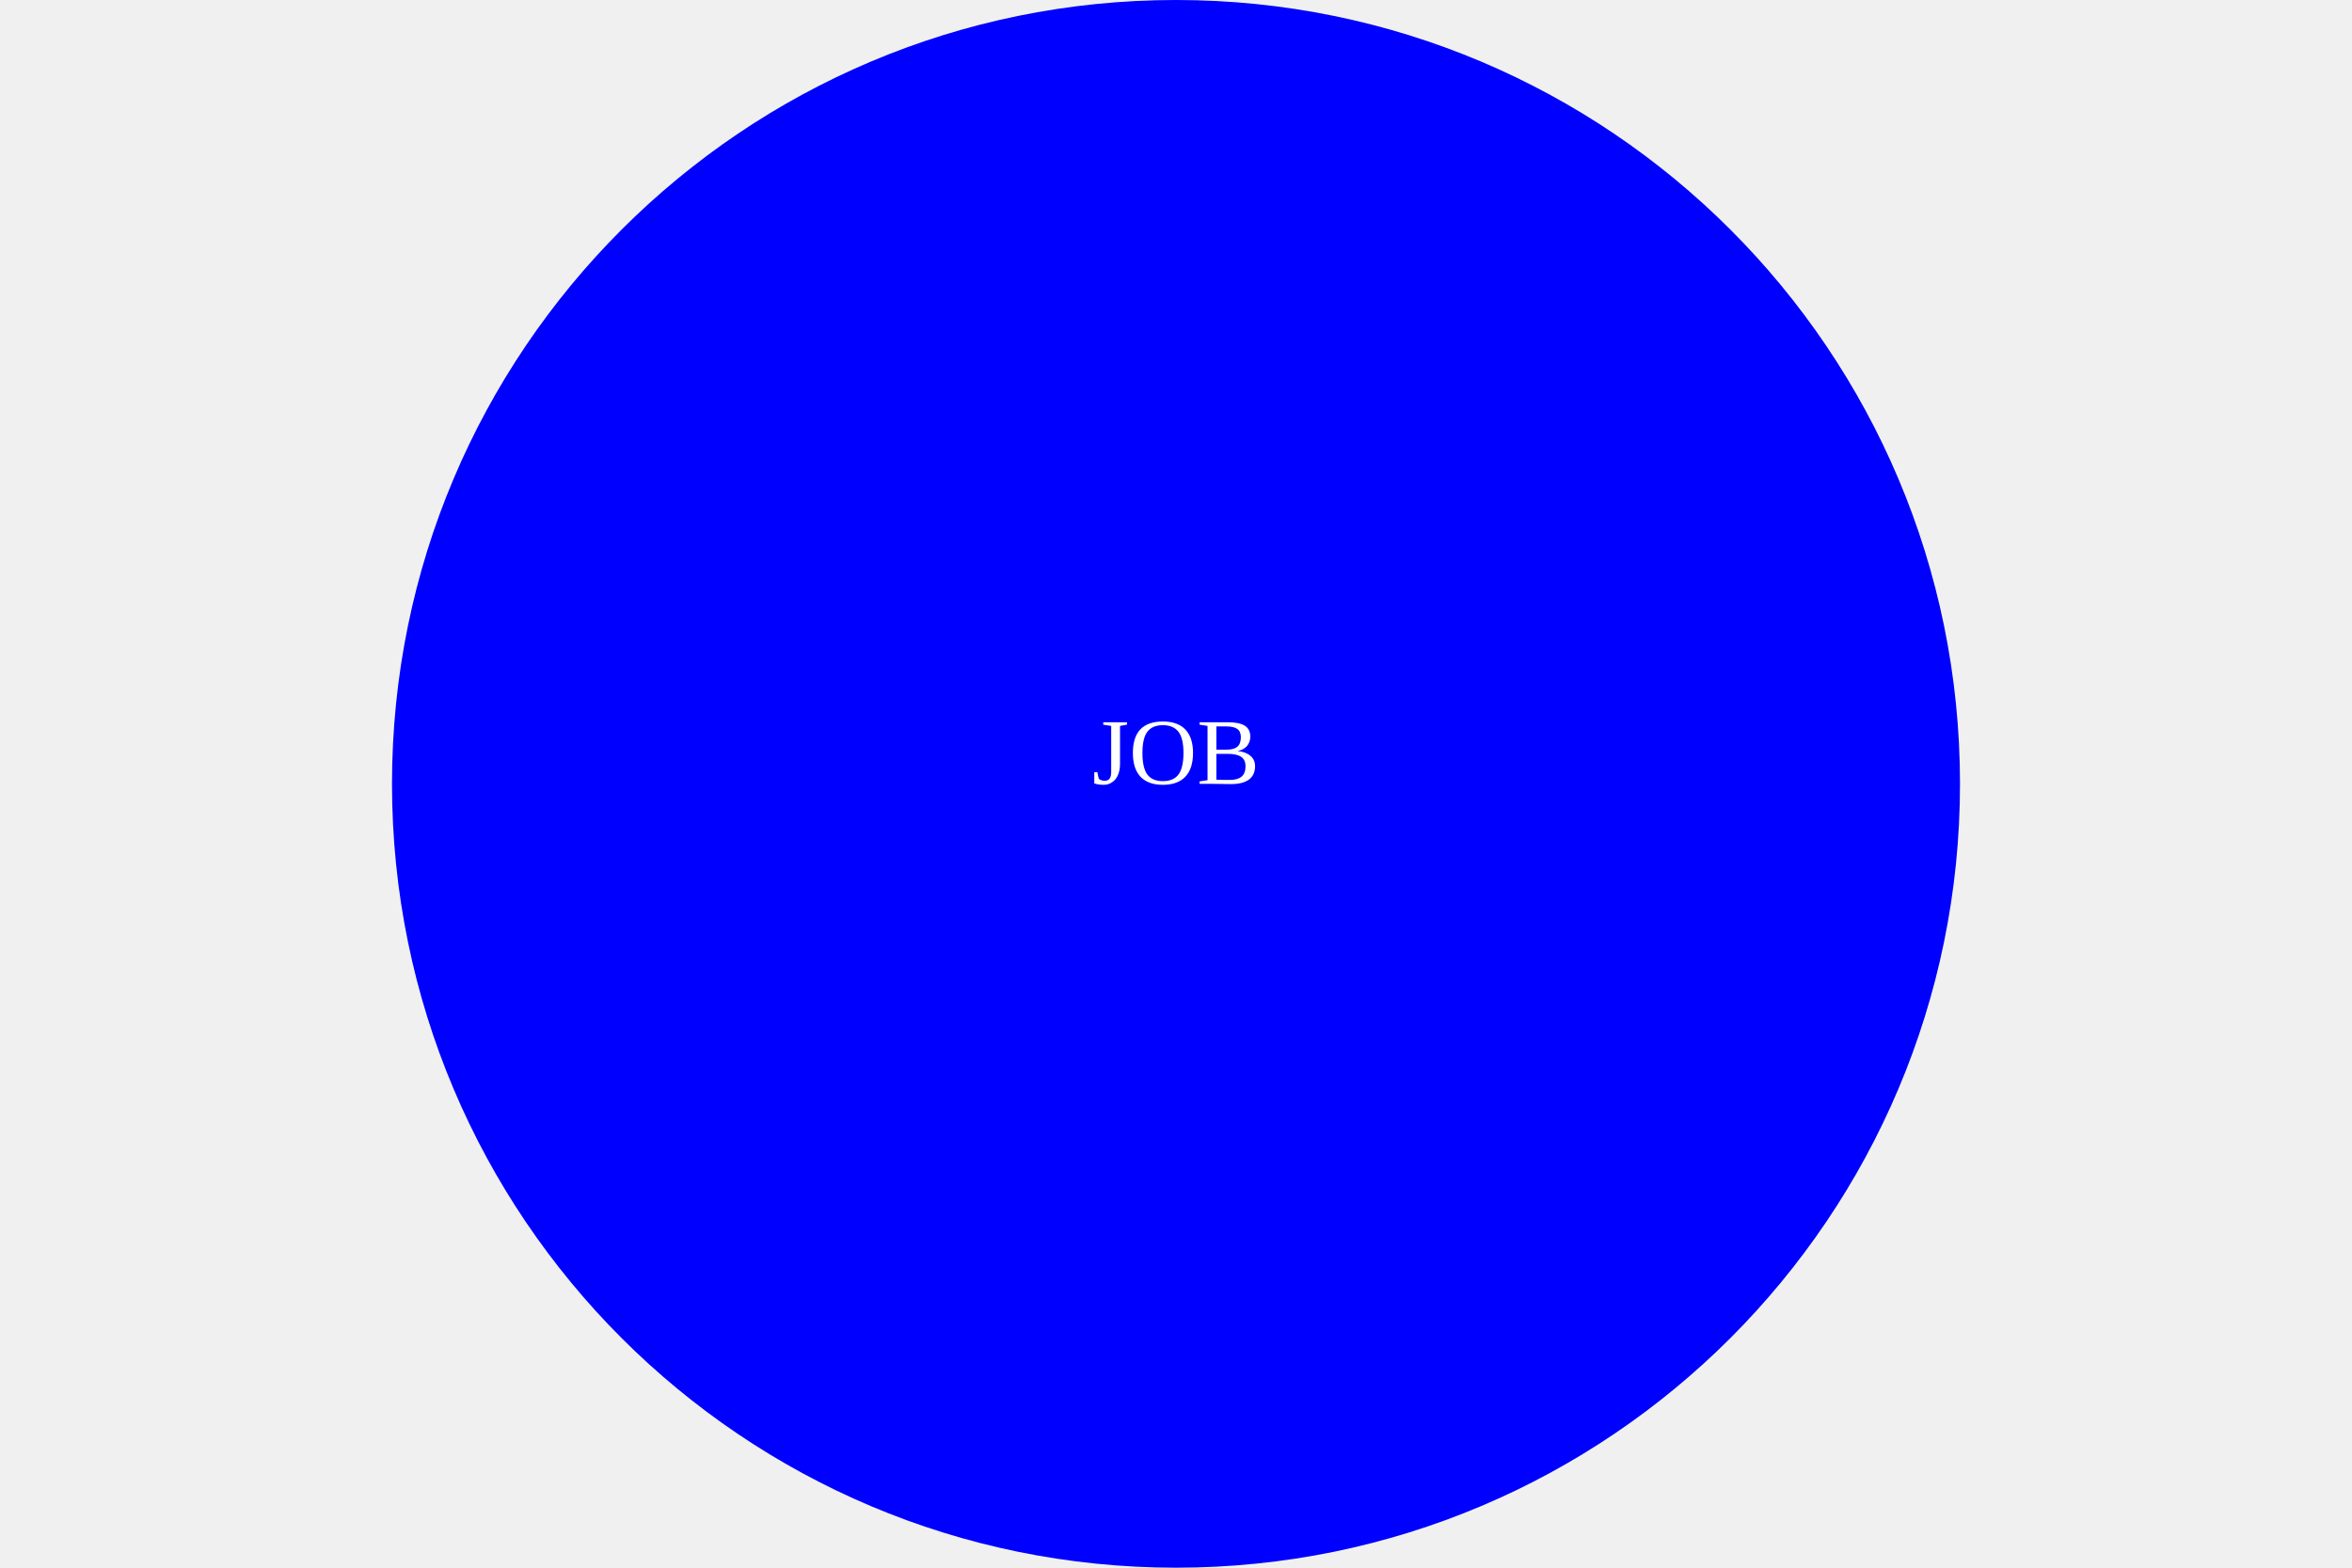
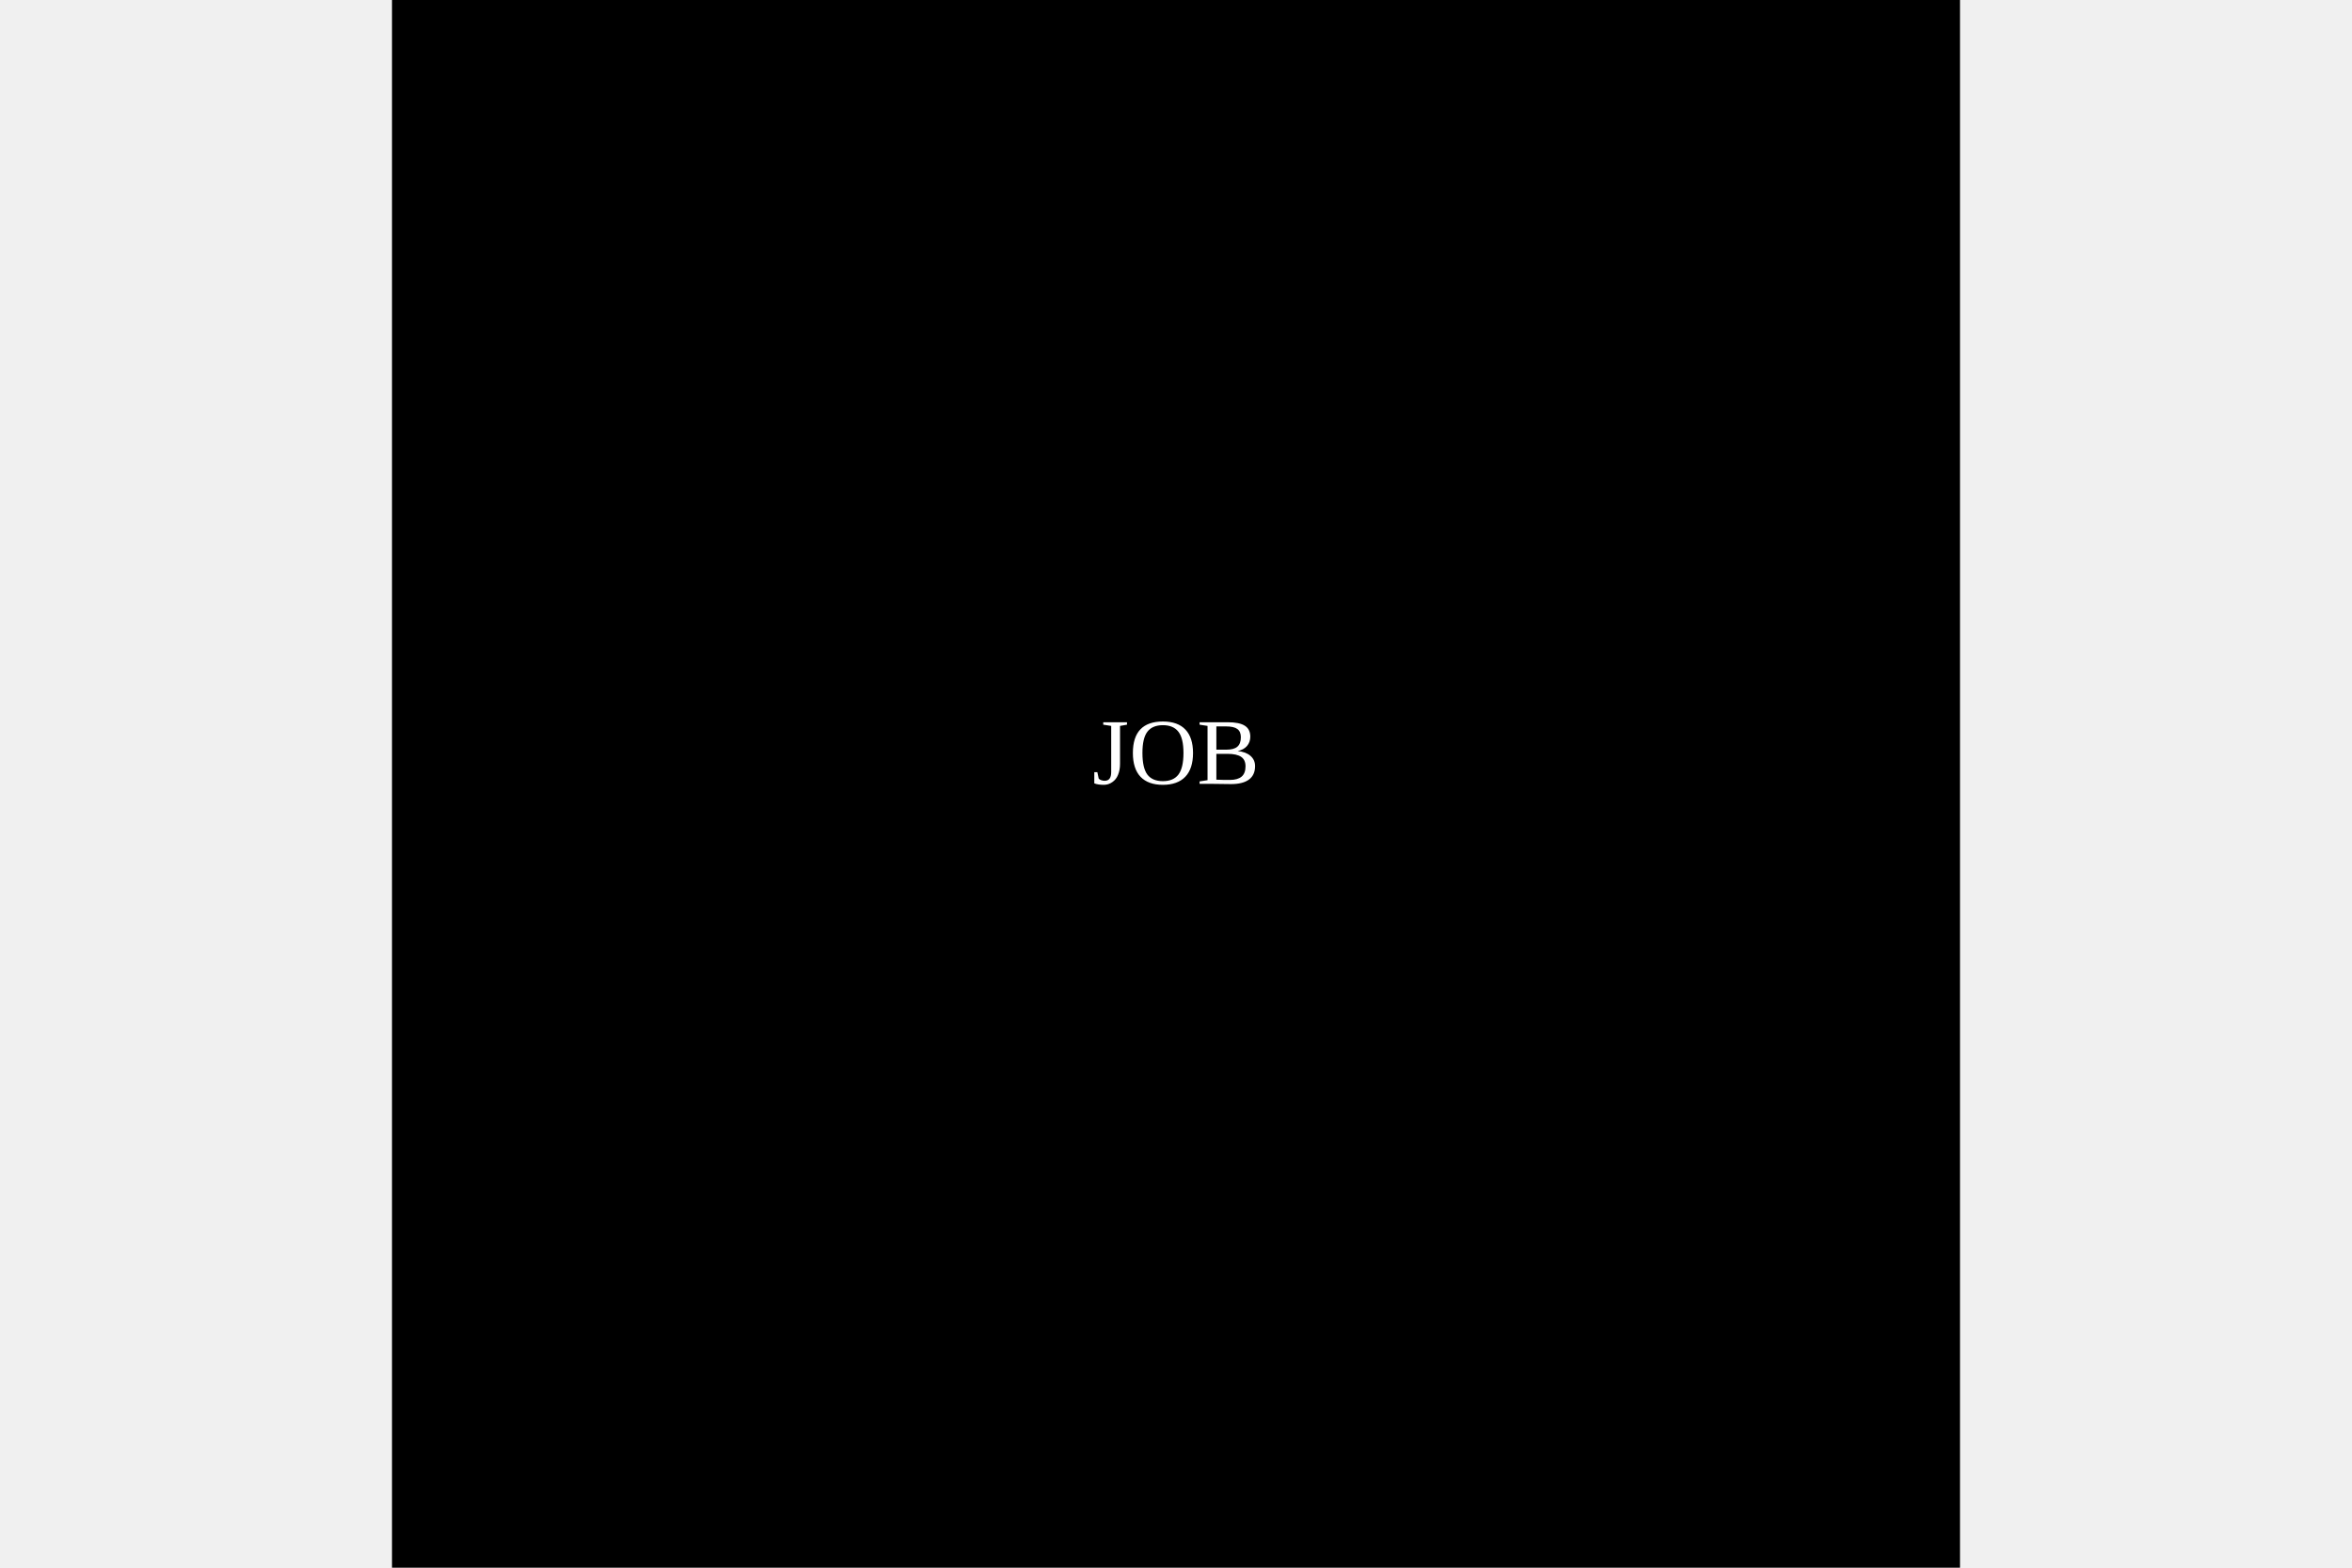
<svg xmlns="http://www.w3.org/2000/svg" version="1.1" width="300" height="200">
-   <circle cx="150" cy="100" r="100" fill="blue" />
+   <rect x="50" width="200" height="200" fill="black" />
  <text x="50%" y="50%" font-size="6rem" alignment-baseline="middle" text-anchor="middle" fill="white">JOB</text>
</svg>
